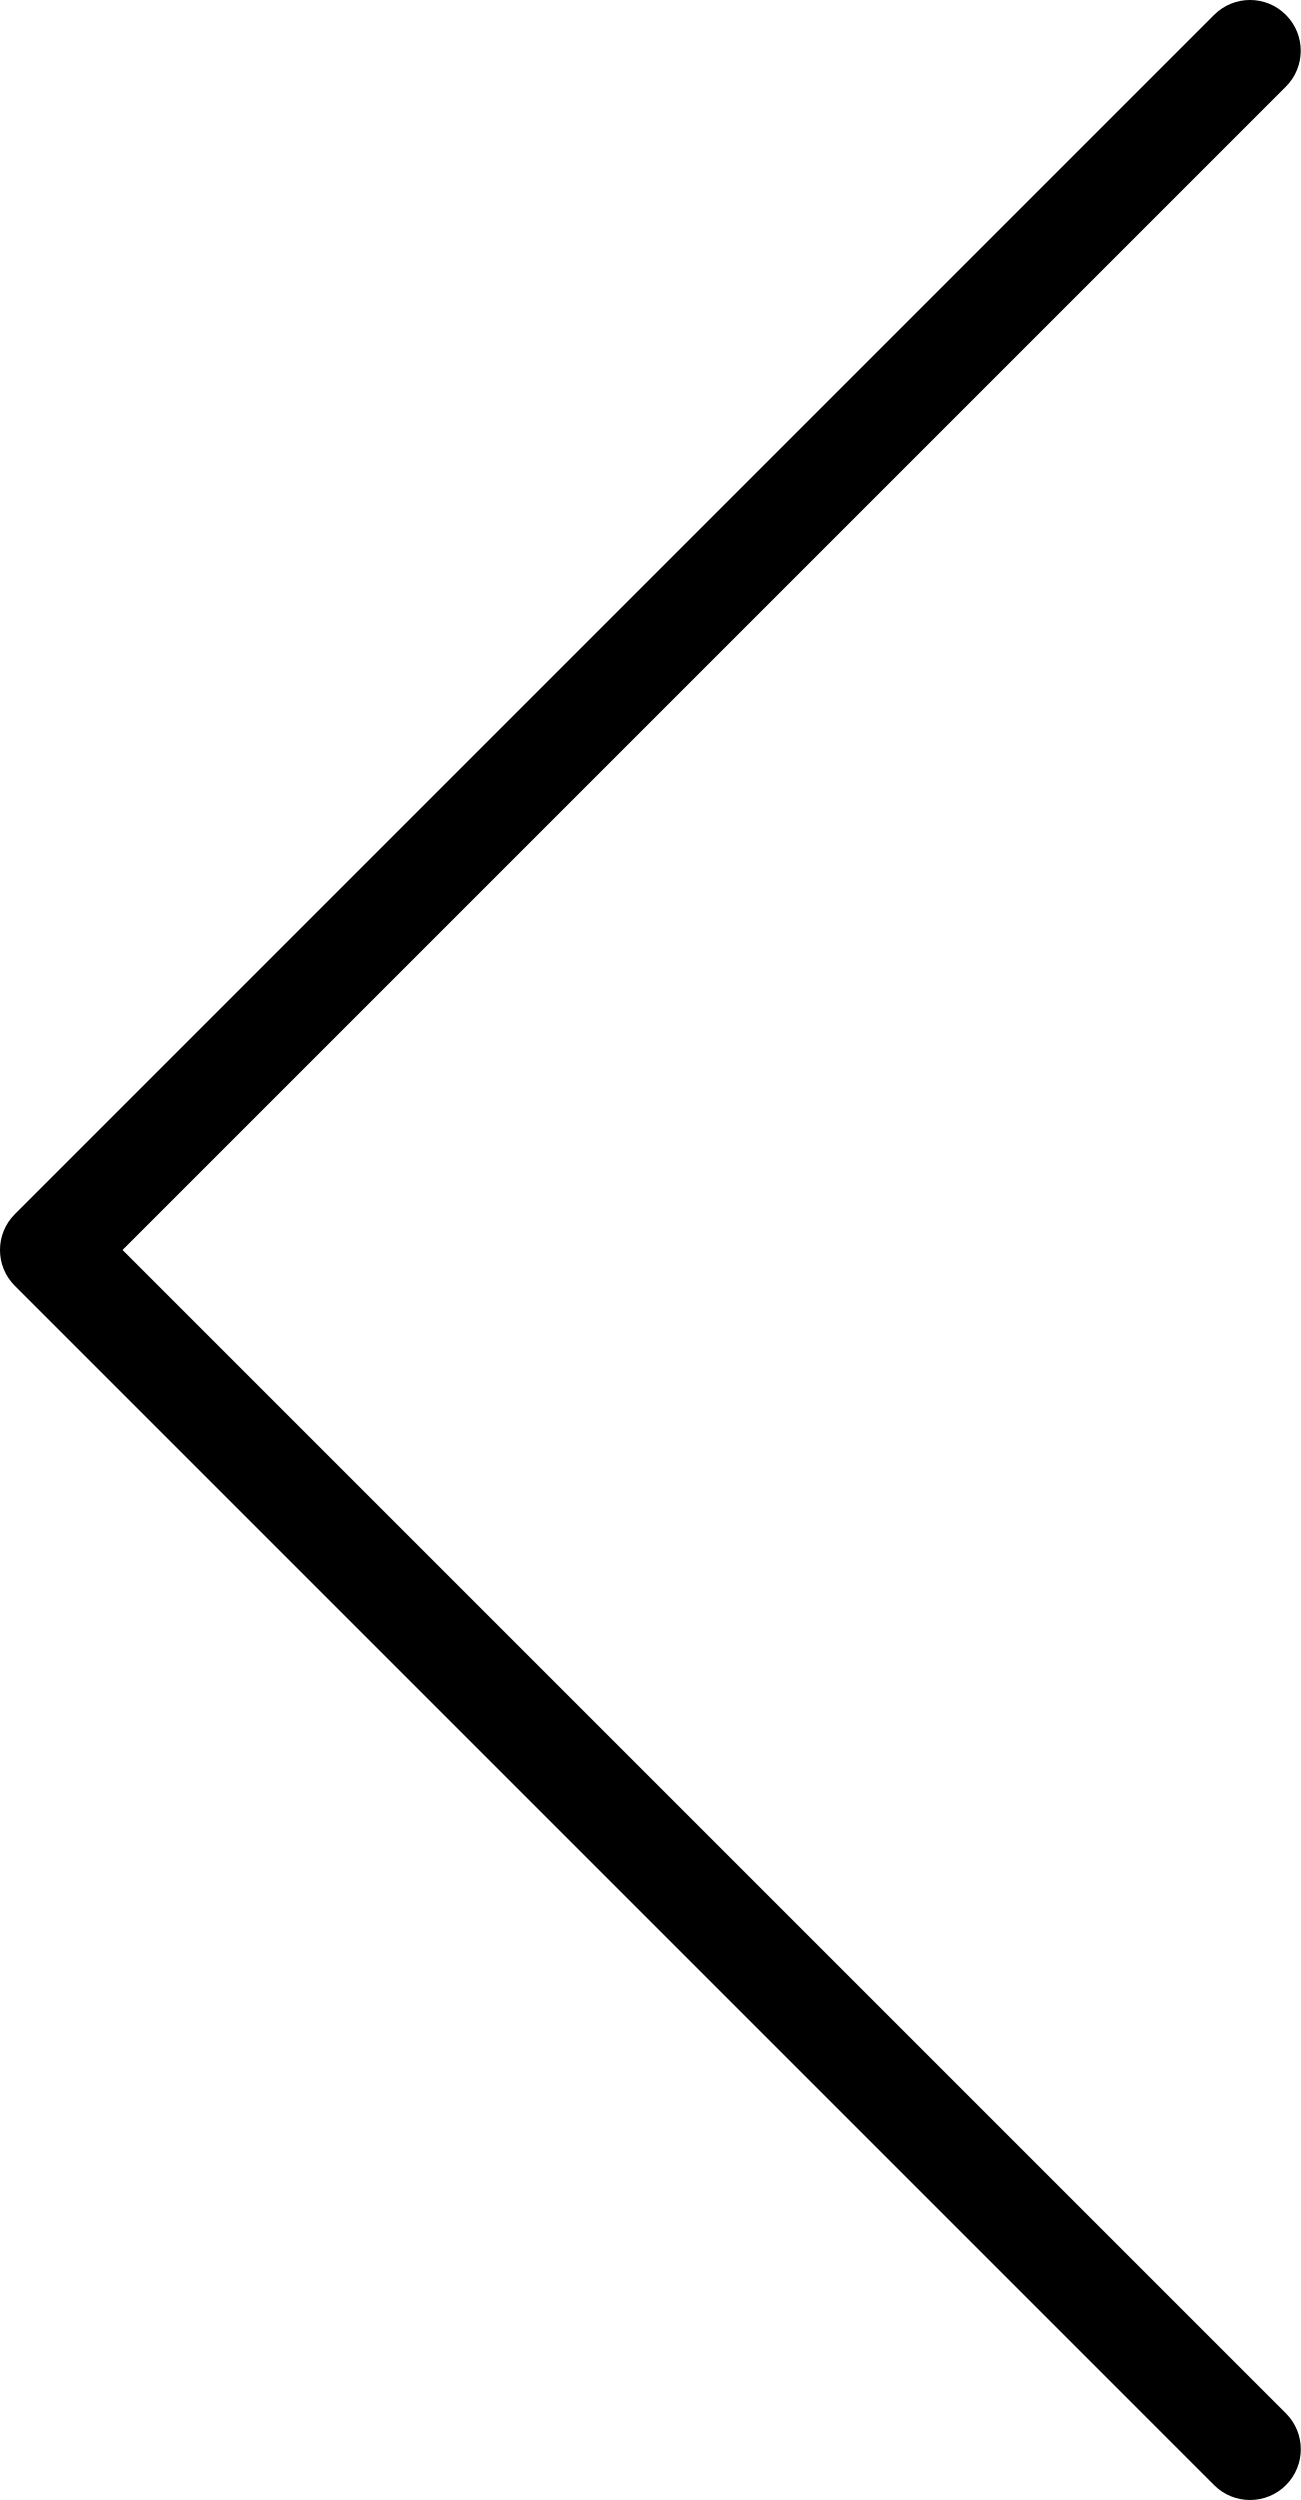
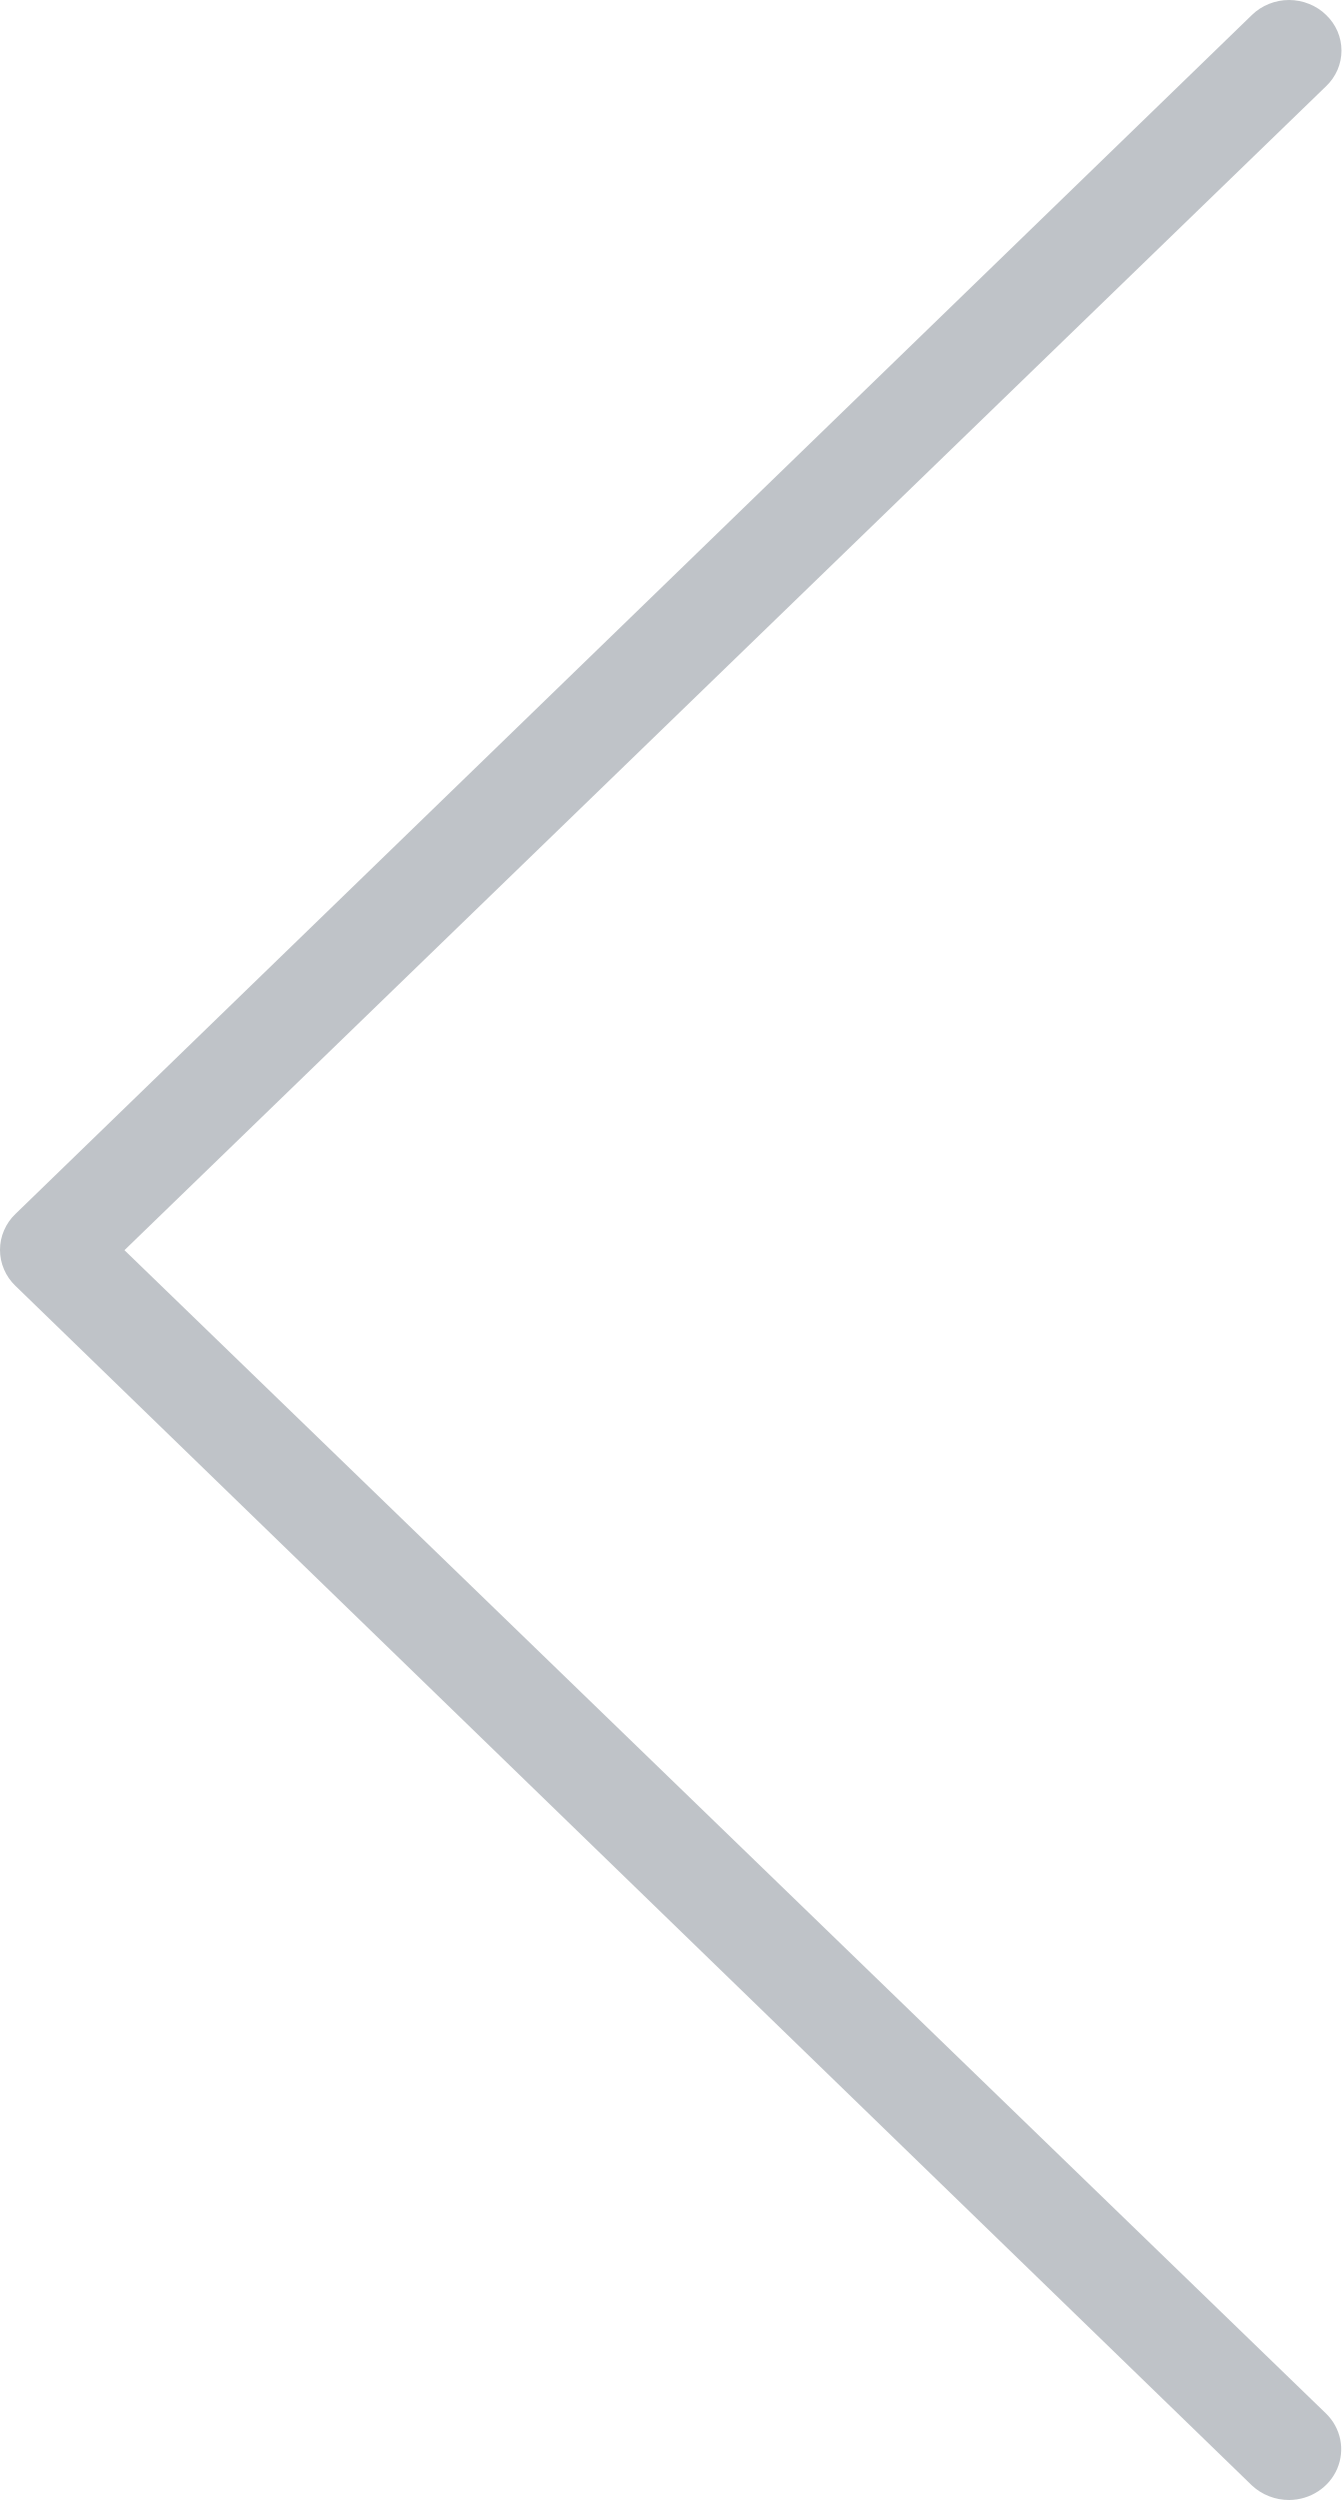
- <svg xmlns="http://www.w3.org/2000/svg" version="1.1" id="Layer_1" x="0px" y="0px" width="21.706px" height="41.719px" viewBox="0 0 21.706 41.719" enable-background="new 0 0 21.706 41.719" xml:space="preserve">
-   <path d="M2.045,20.859L21.458,1.446c0.331-0.331,0.331-0.867,0-1.198c-0.33-0.331-0.867-0.331-1.197,0L0.248,20.261 c-0.331,0.33-0.331,0.867,0,1.197l20.013,20.013c0.164,0.165,0.382,0.248,0.599,0.248s0.434-0.083,0.599-0.248 c0.331-0.331,0.331-0.867,0-1.198L2.045,20.859z" />
+ <svg xmlns="http://www.w3.org/2000/svg" width="22" height="41" viewBox="0 0 22 41" fill="none">
+   <path opacity="0.3" d="M2.041 20.503L21.748 1.414C21.828 1.338 21.891 1.247 21.935 1.146C21.978 1.046 22 0.938 22 0.83C22 0.721 21.978 0.613 21.935 0.513C21.891 0.412 21.828 0.321 21.748 0.245C21.669 0.167 21.574 0.106 21.469 0.064C21.365 0.022 21.253 0 21.14 0C21.027 0 20.915 0.022 20.811 0.064C20.706 0.106 20.612 0.167 20.532 0.245L0.253 19.909C0.172 19.986 0.109 20.078 0.066 20.179C0.022 20.28 0 20.389 0 20.498C0 20.608 0.022 20.717 0.066 20.818C0.109 20.919 0.172 21.011 0.253 21.088L20.532 40.762C20.697 40.916 20.917 41.001 21.145 41C21.314 40.998 21.478 40.949 21.618 40.857C21.758 40.766 21.867 40.636 21.931 40.485C21.995 40.334 22.012 40.168 21.98 40.007C21.947 39.847 21.867 39.699 21.748 39.583L2.041 20.503Z" fill="#283645" />
</svg>
